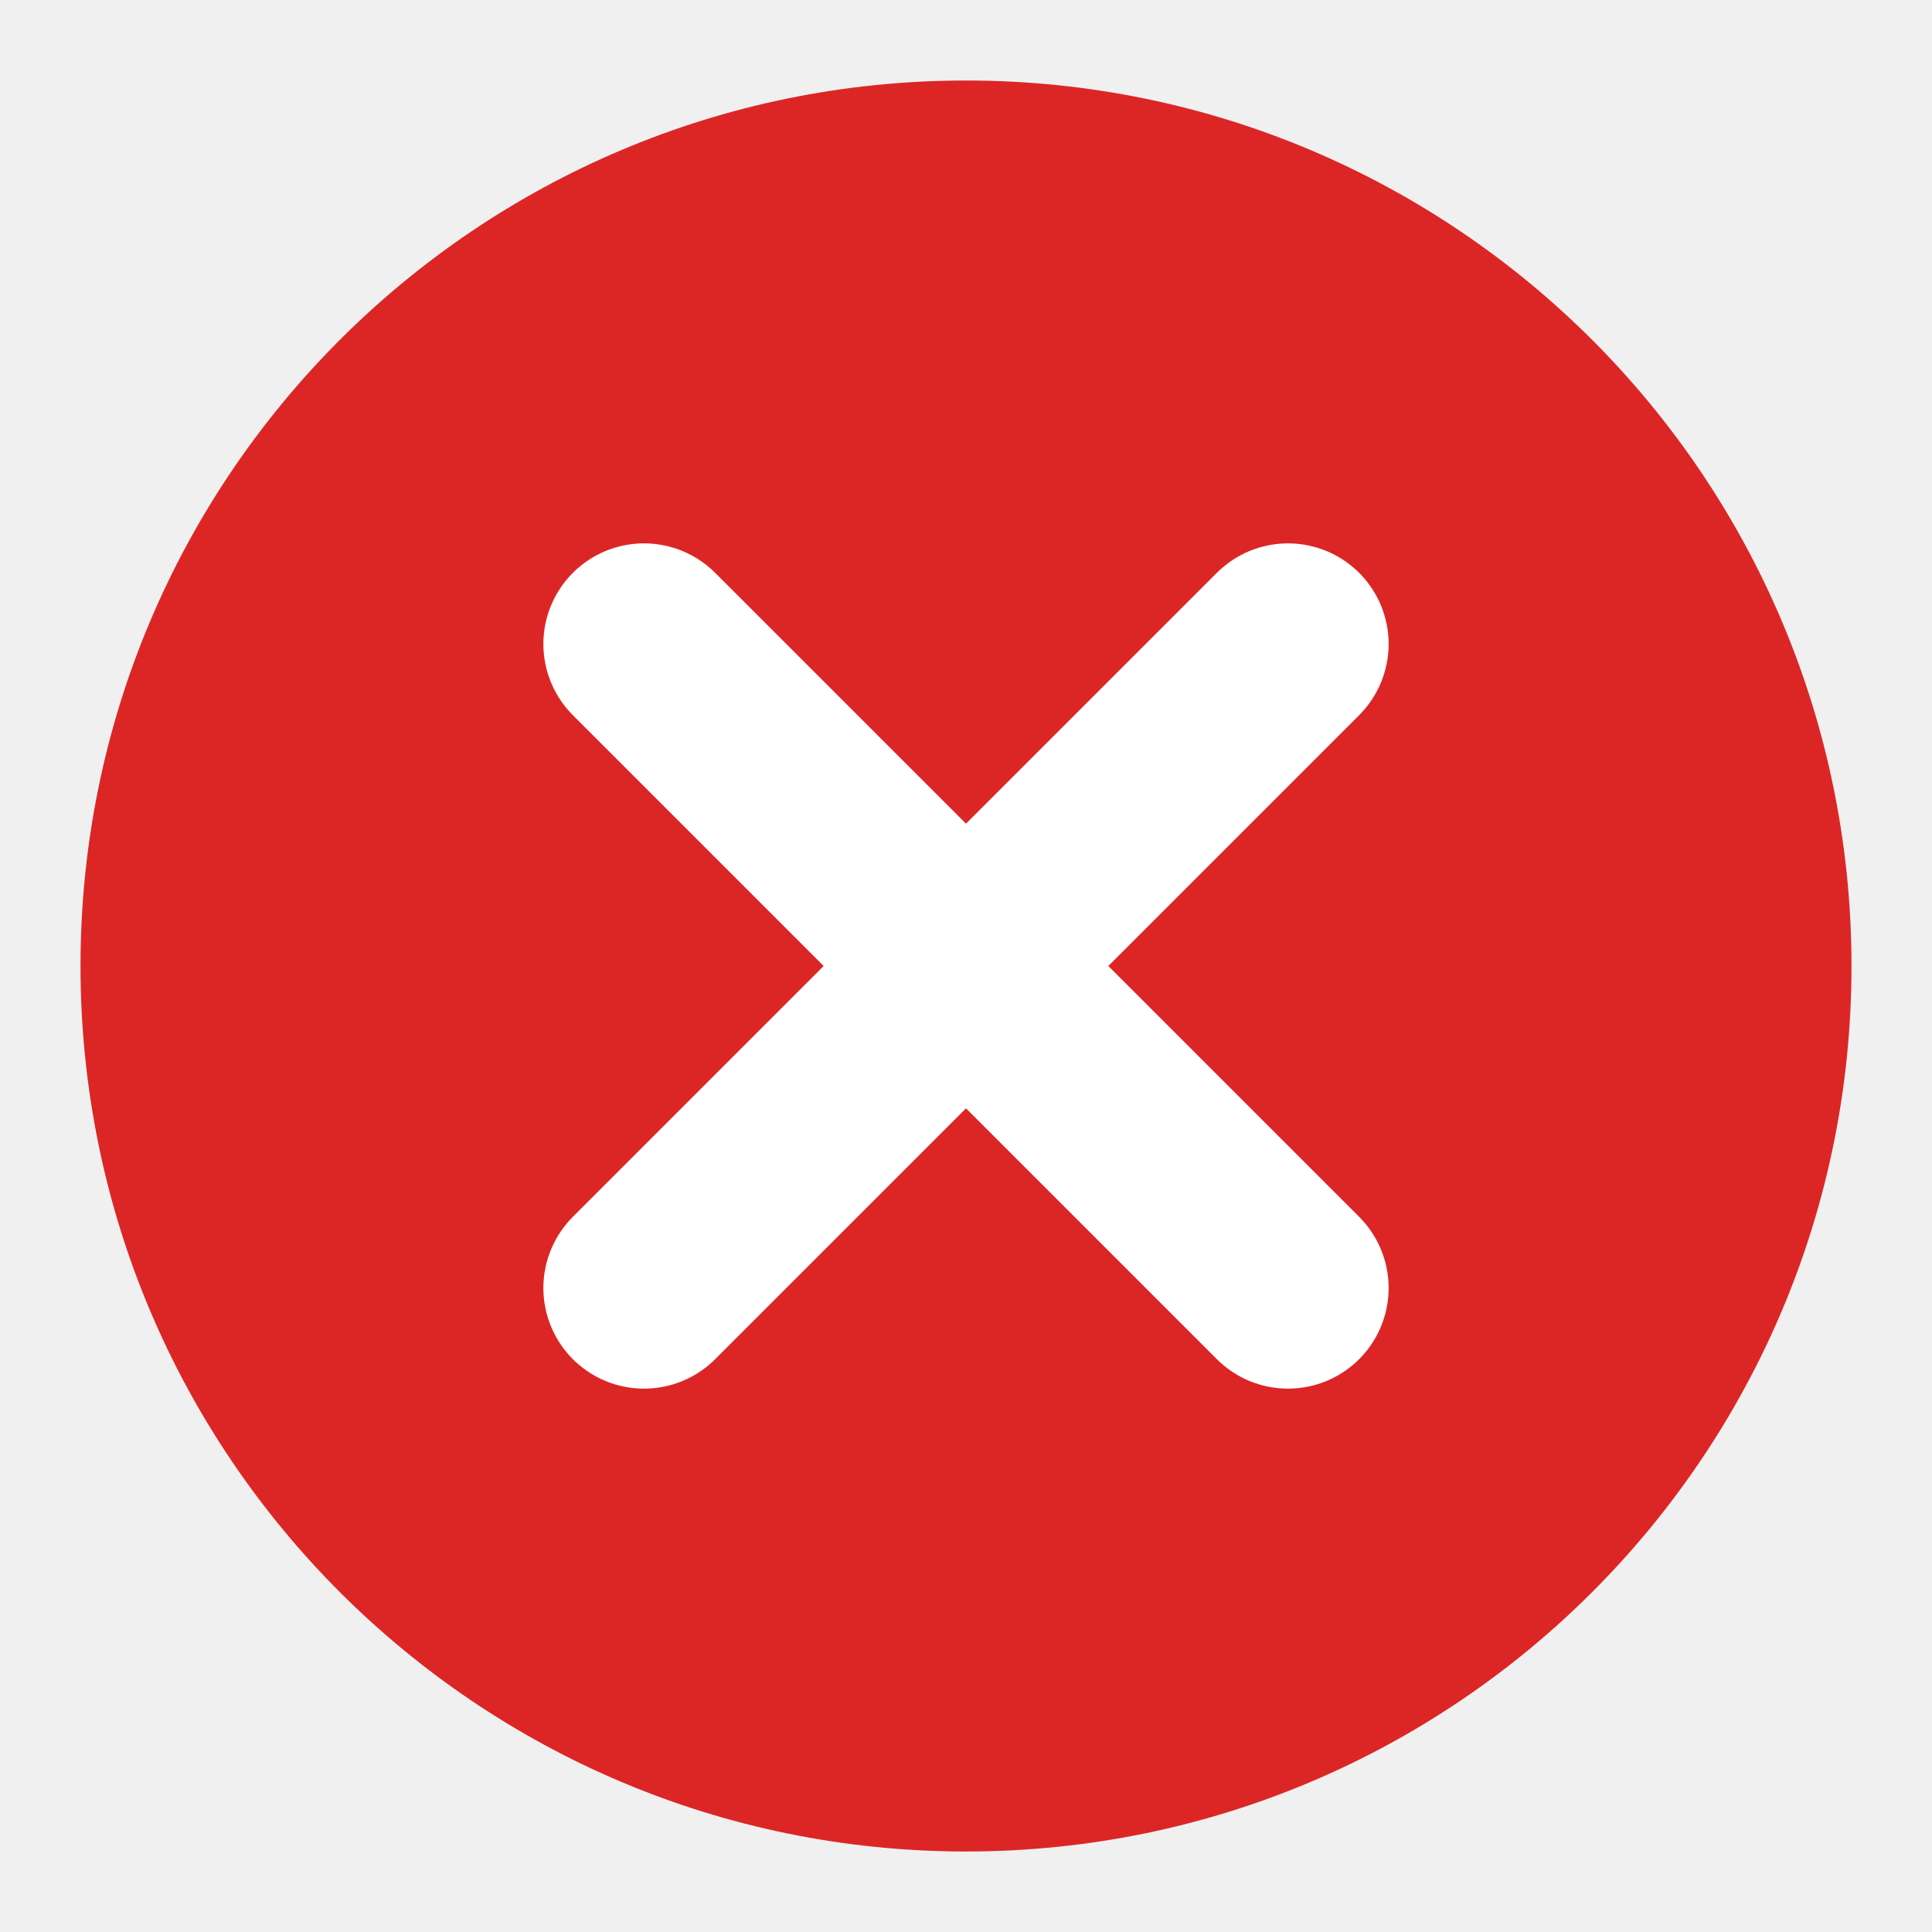
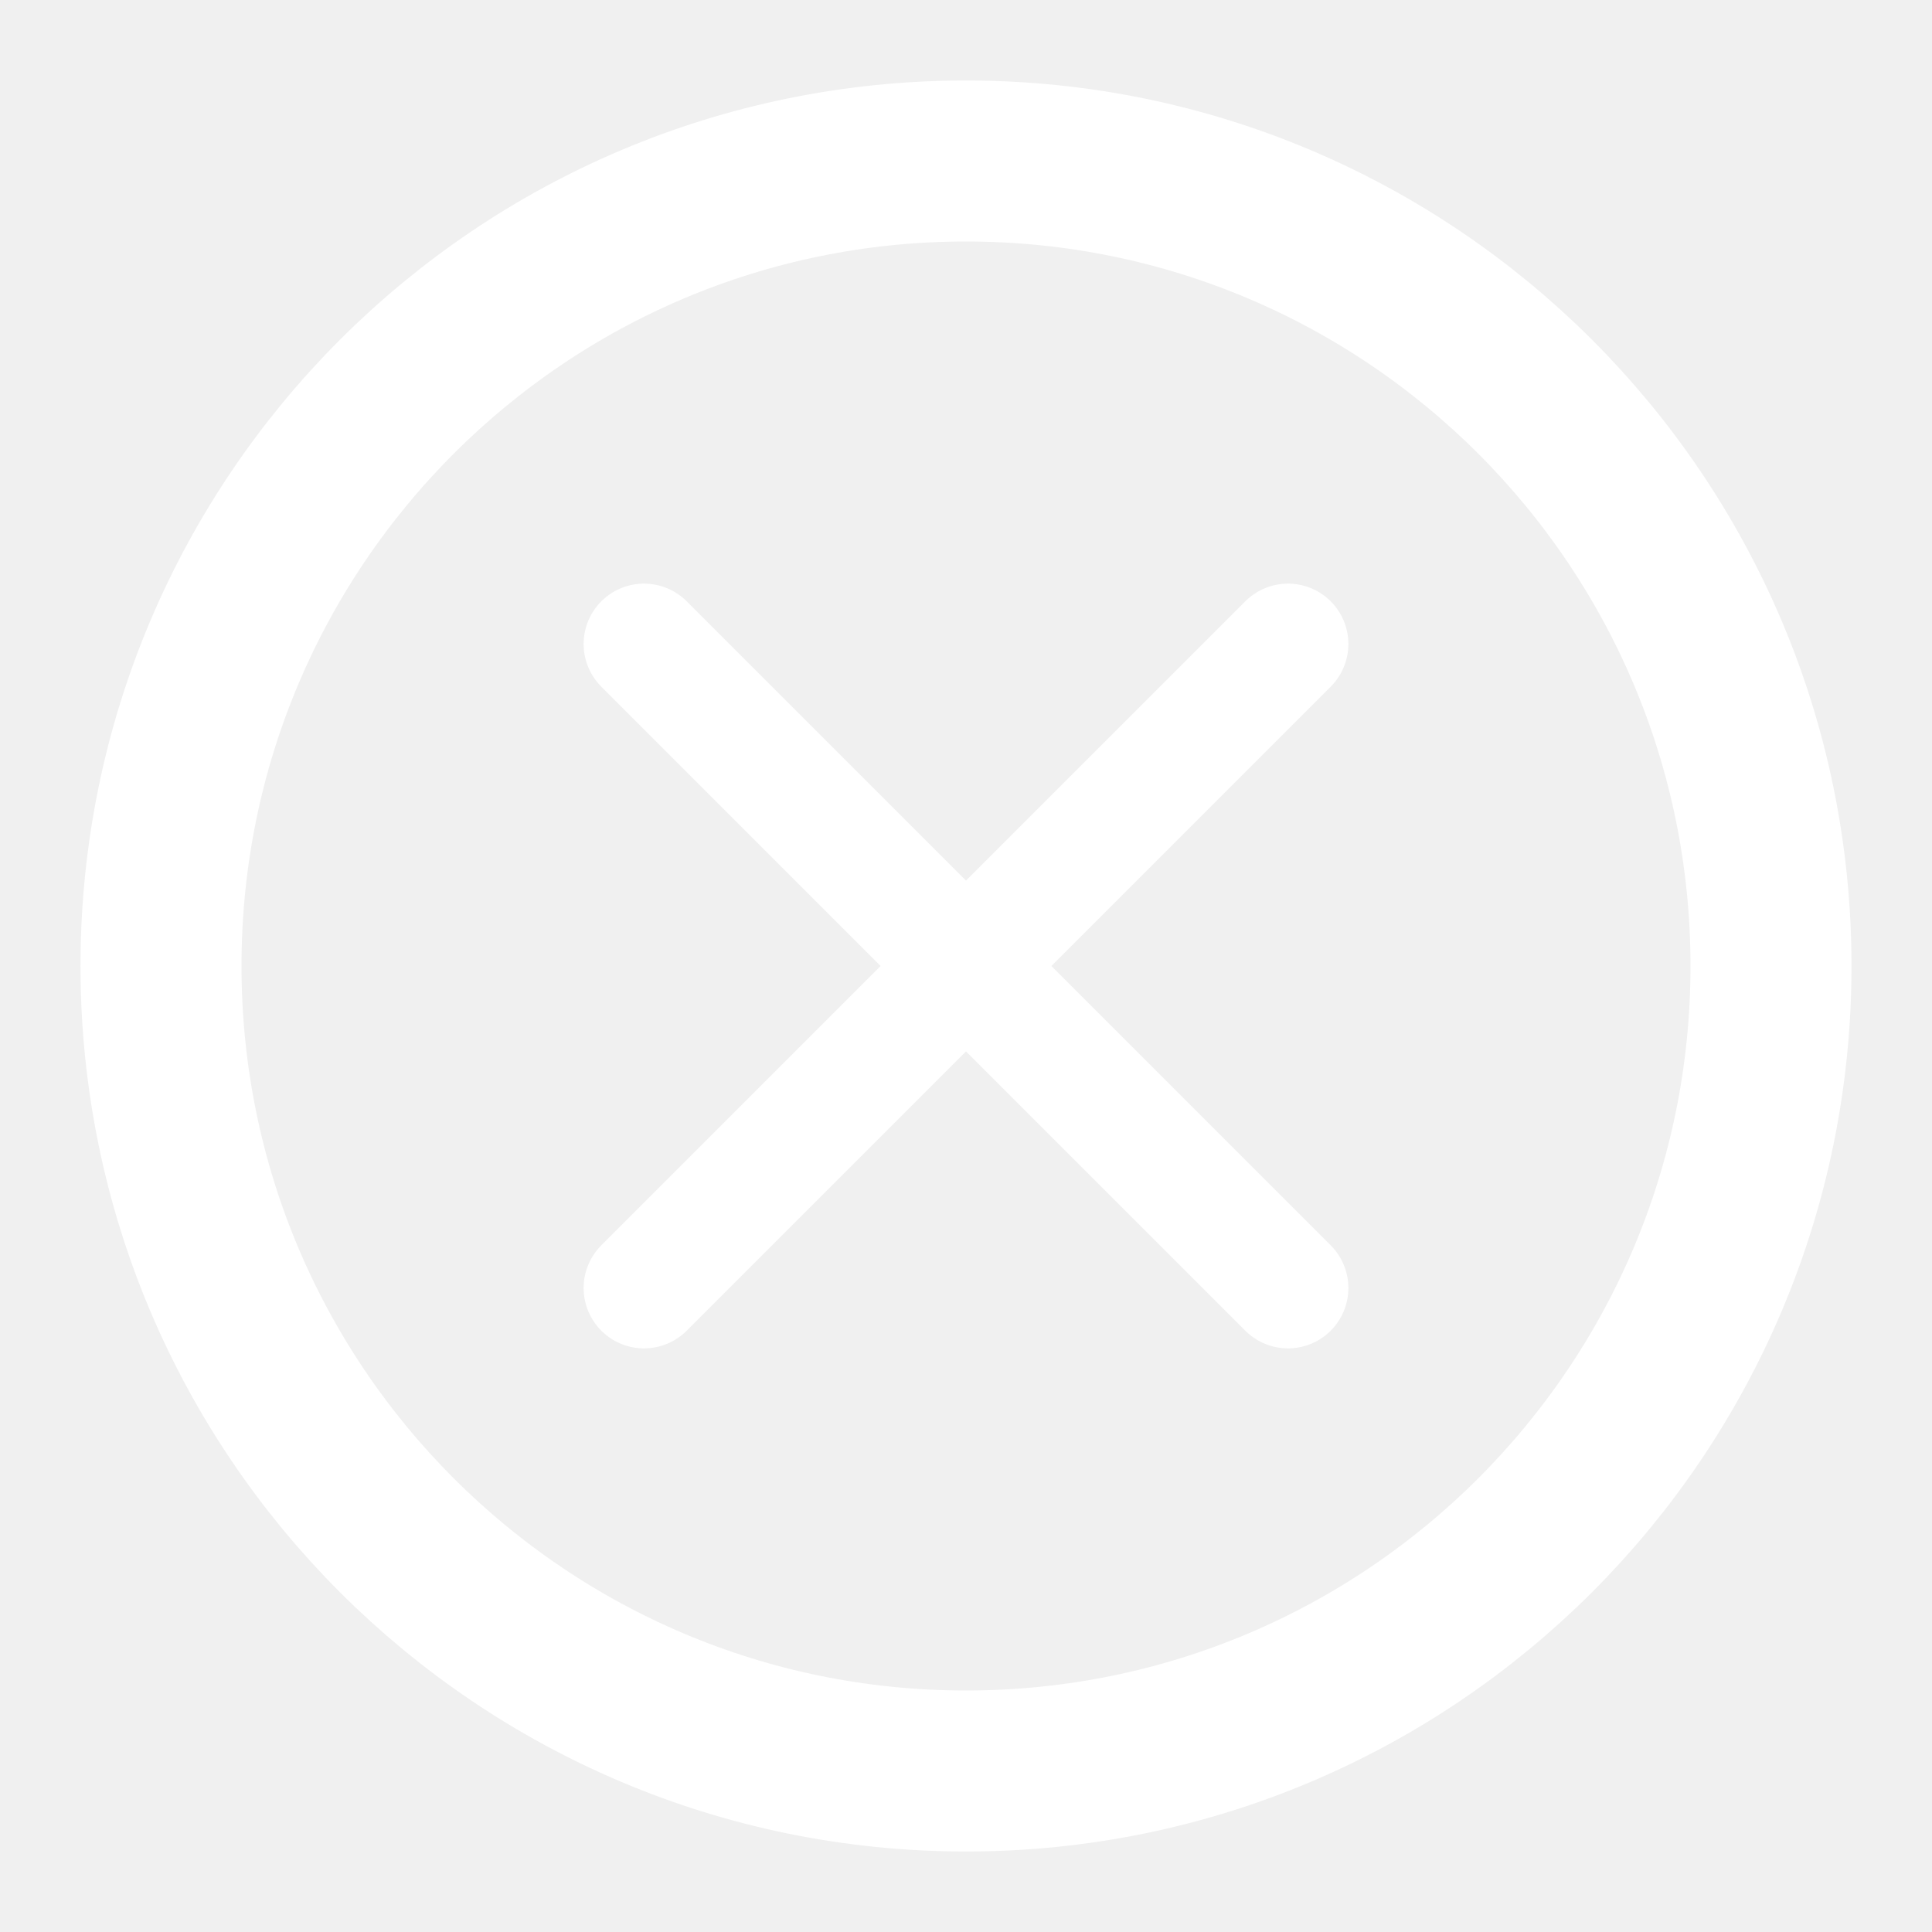
- <svg xmlns="http://www.w3.org/2000/svg" viewBox="0 0 24 24">
-   <circle cx="12" cy="12" r="11" fill="#DC2626" />
-   <line x1="8" y1="8" x2="16" y2="16" stroke="white" stroke-width="2.5" stroke-linecap="round" />
-   <line x1="16" y1="8" x2="8" y2="16" stroke="white" stroke-width="2.5" stroke-linecap="round" />
+ <svg xmlns="http://www.w3.org/2000/svg" viewBox="0 0 24 24" fill="none" stroke="#FFFFFF" stroke-linecap="round" stroke-linejoin="round">
+   <circle cx="12" cy="12" r="10" stroke-width="2" />
+   <line x1="8" y1="8" x2="16" y2="16" stroke-width="1.5" />
+   <line x1="16" y1="8" x2="8" y2="16" stroke-width="1.5" />
</svg>
